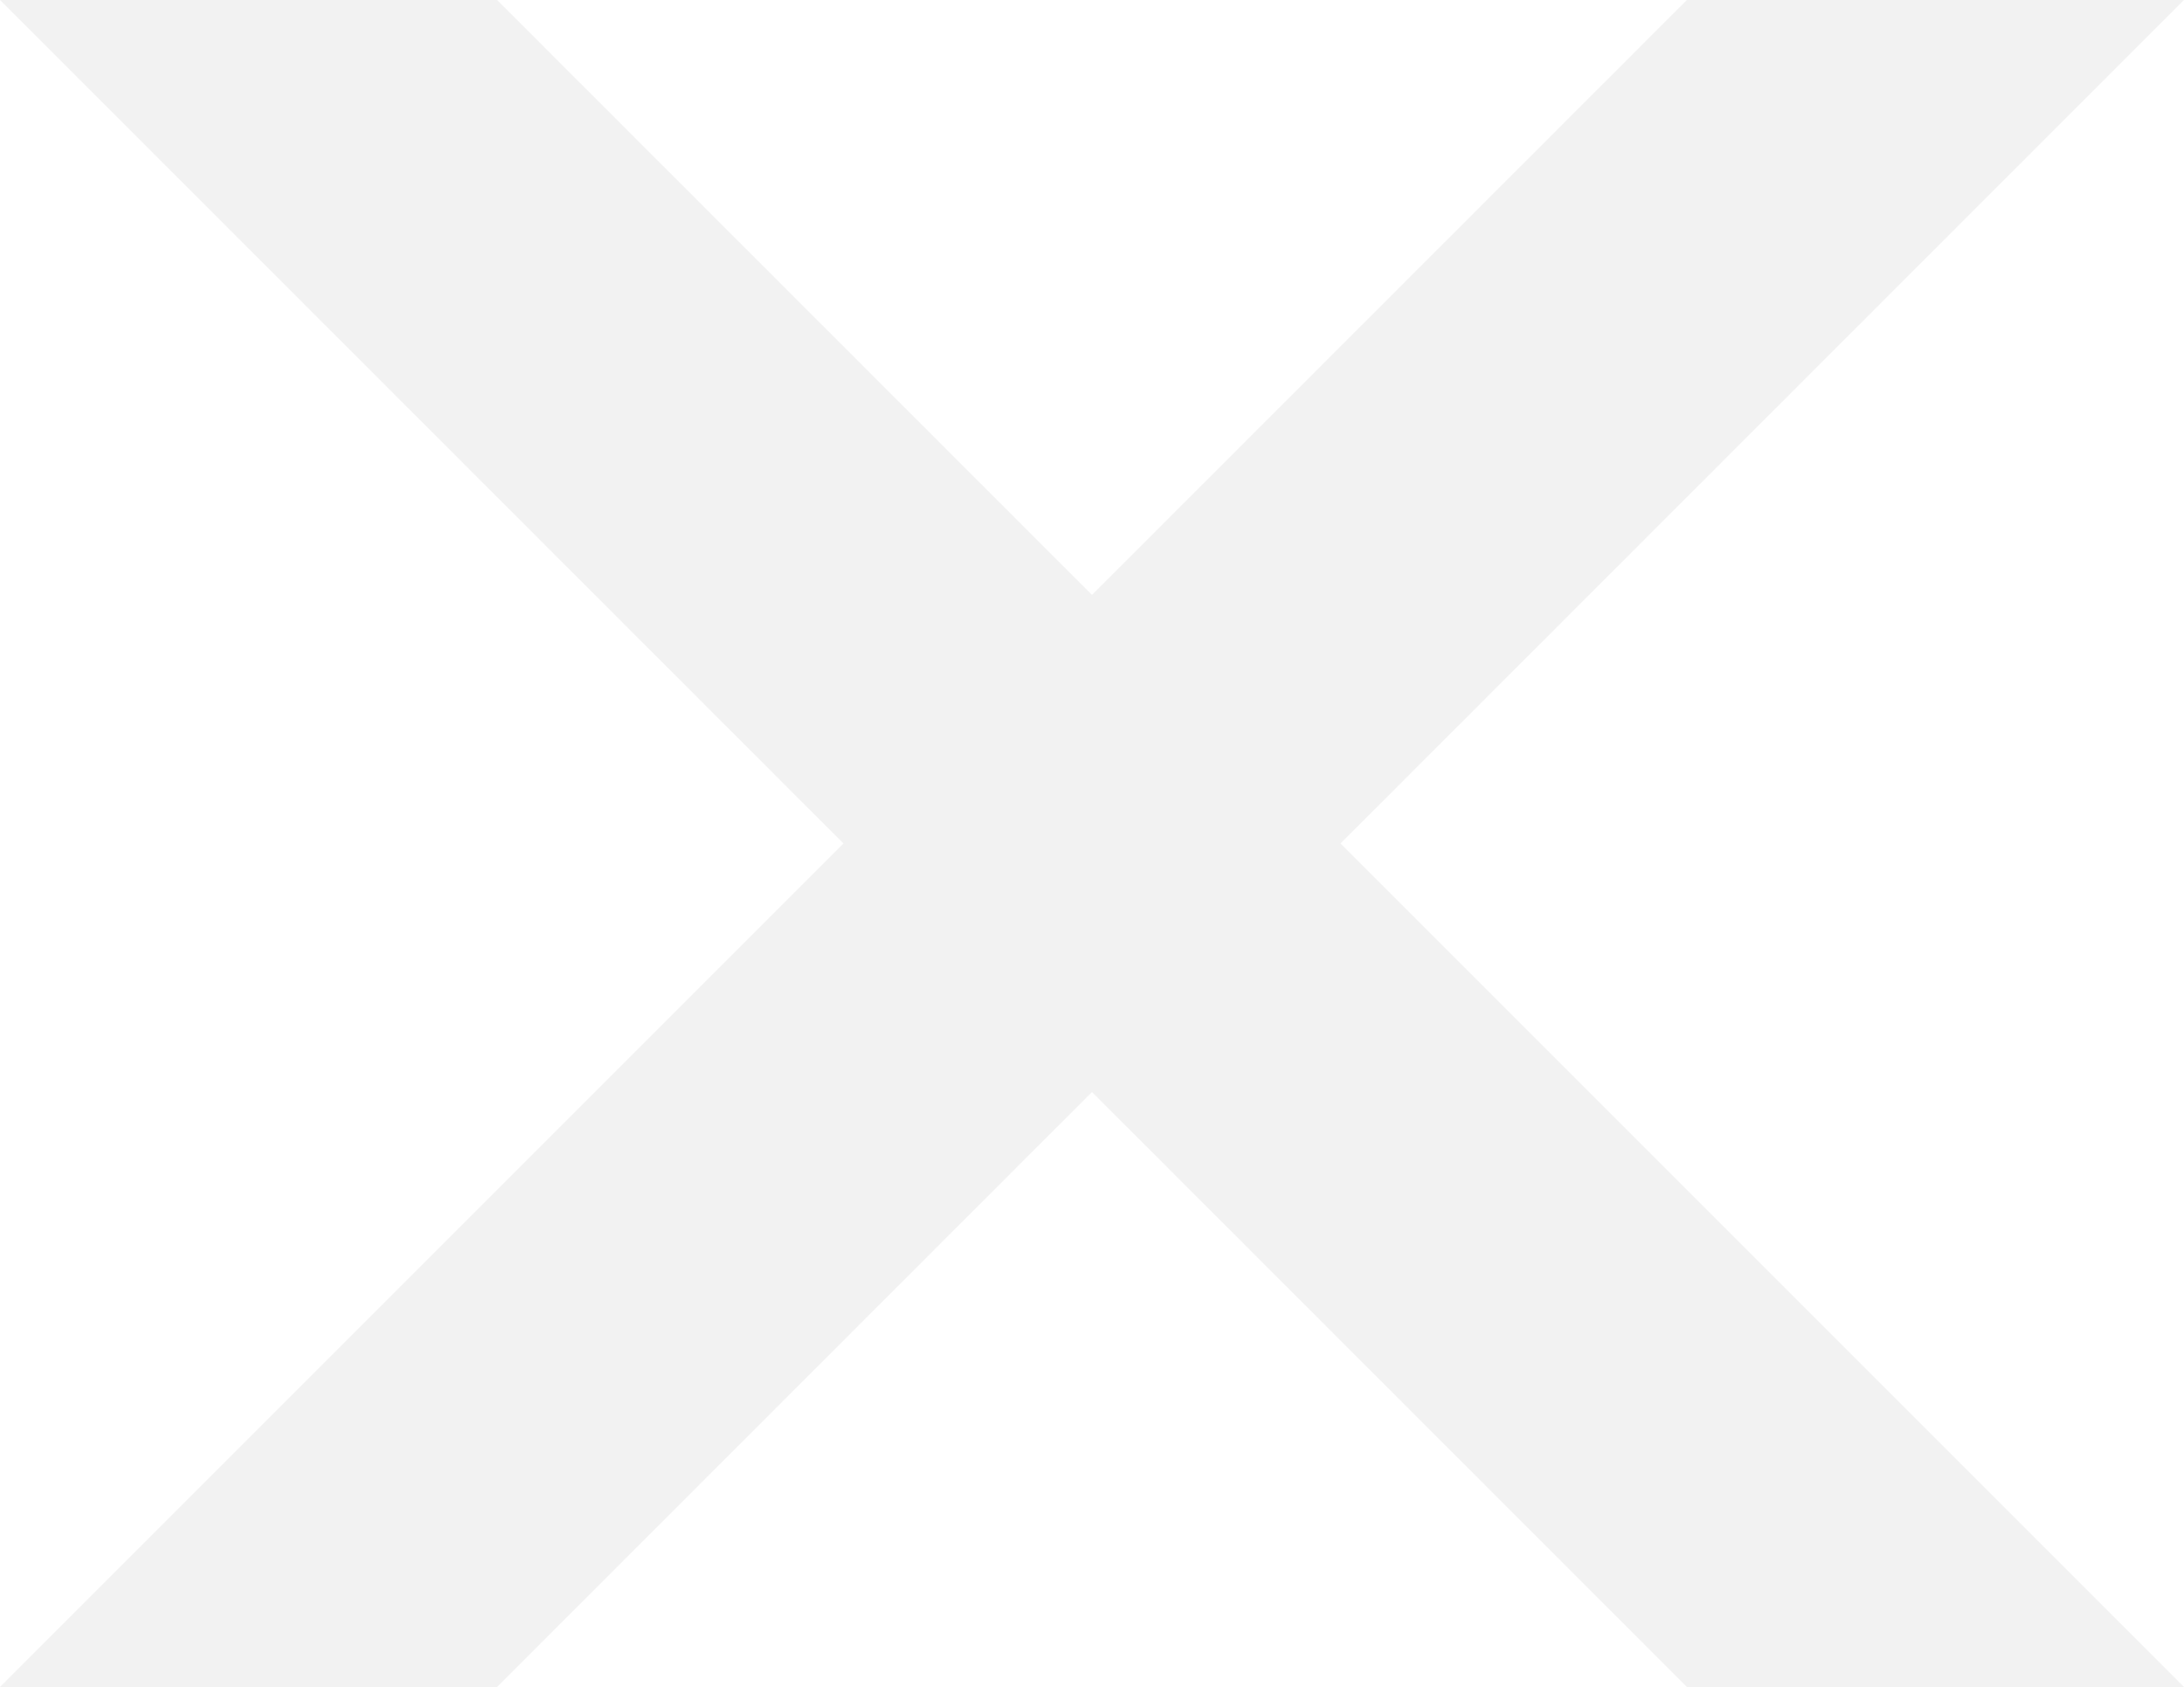
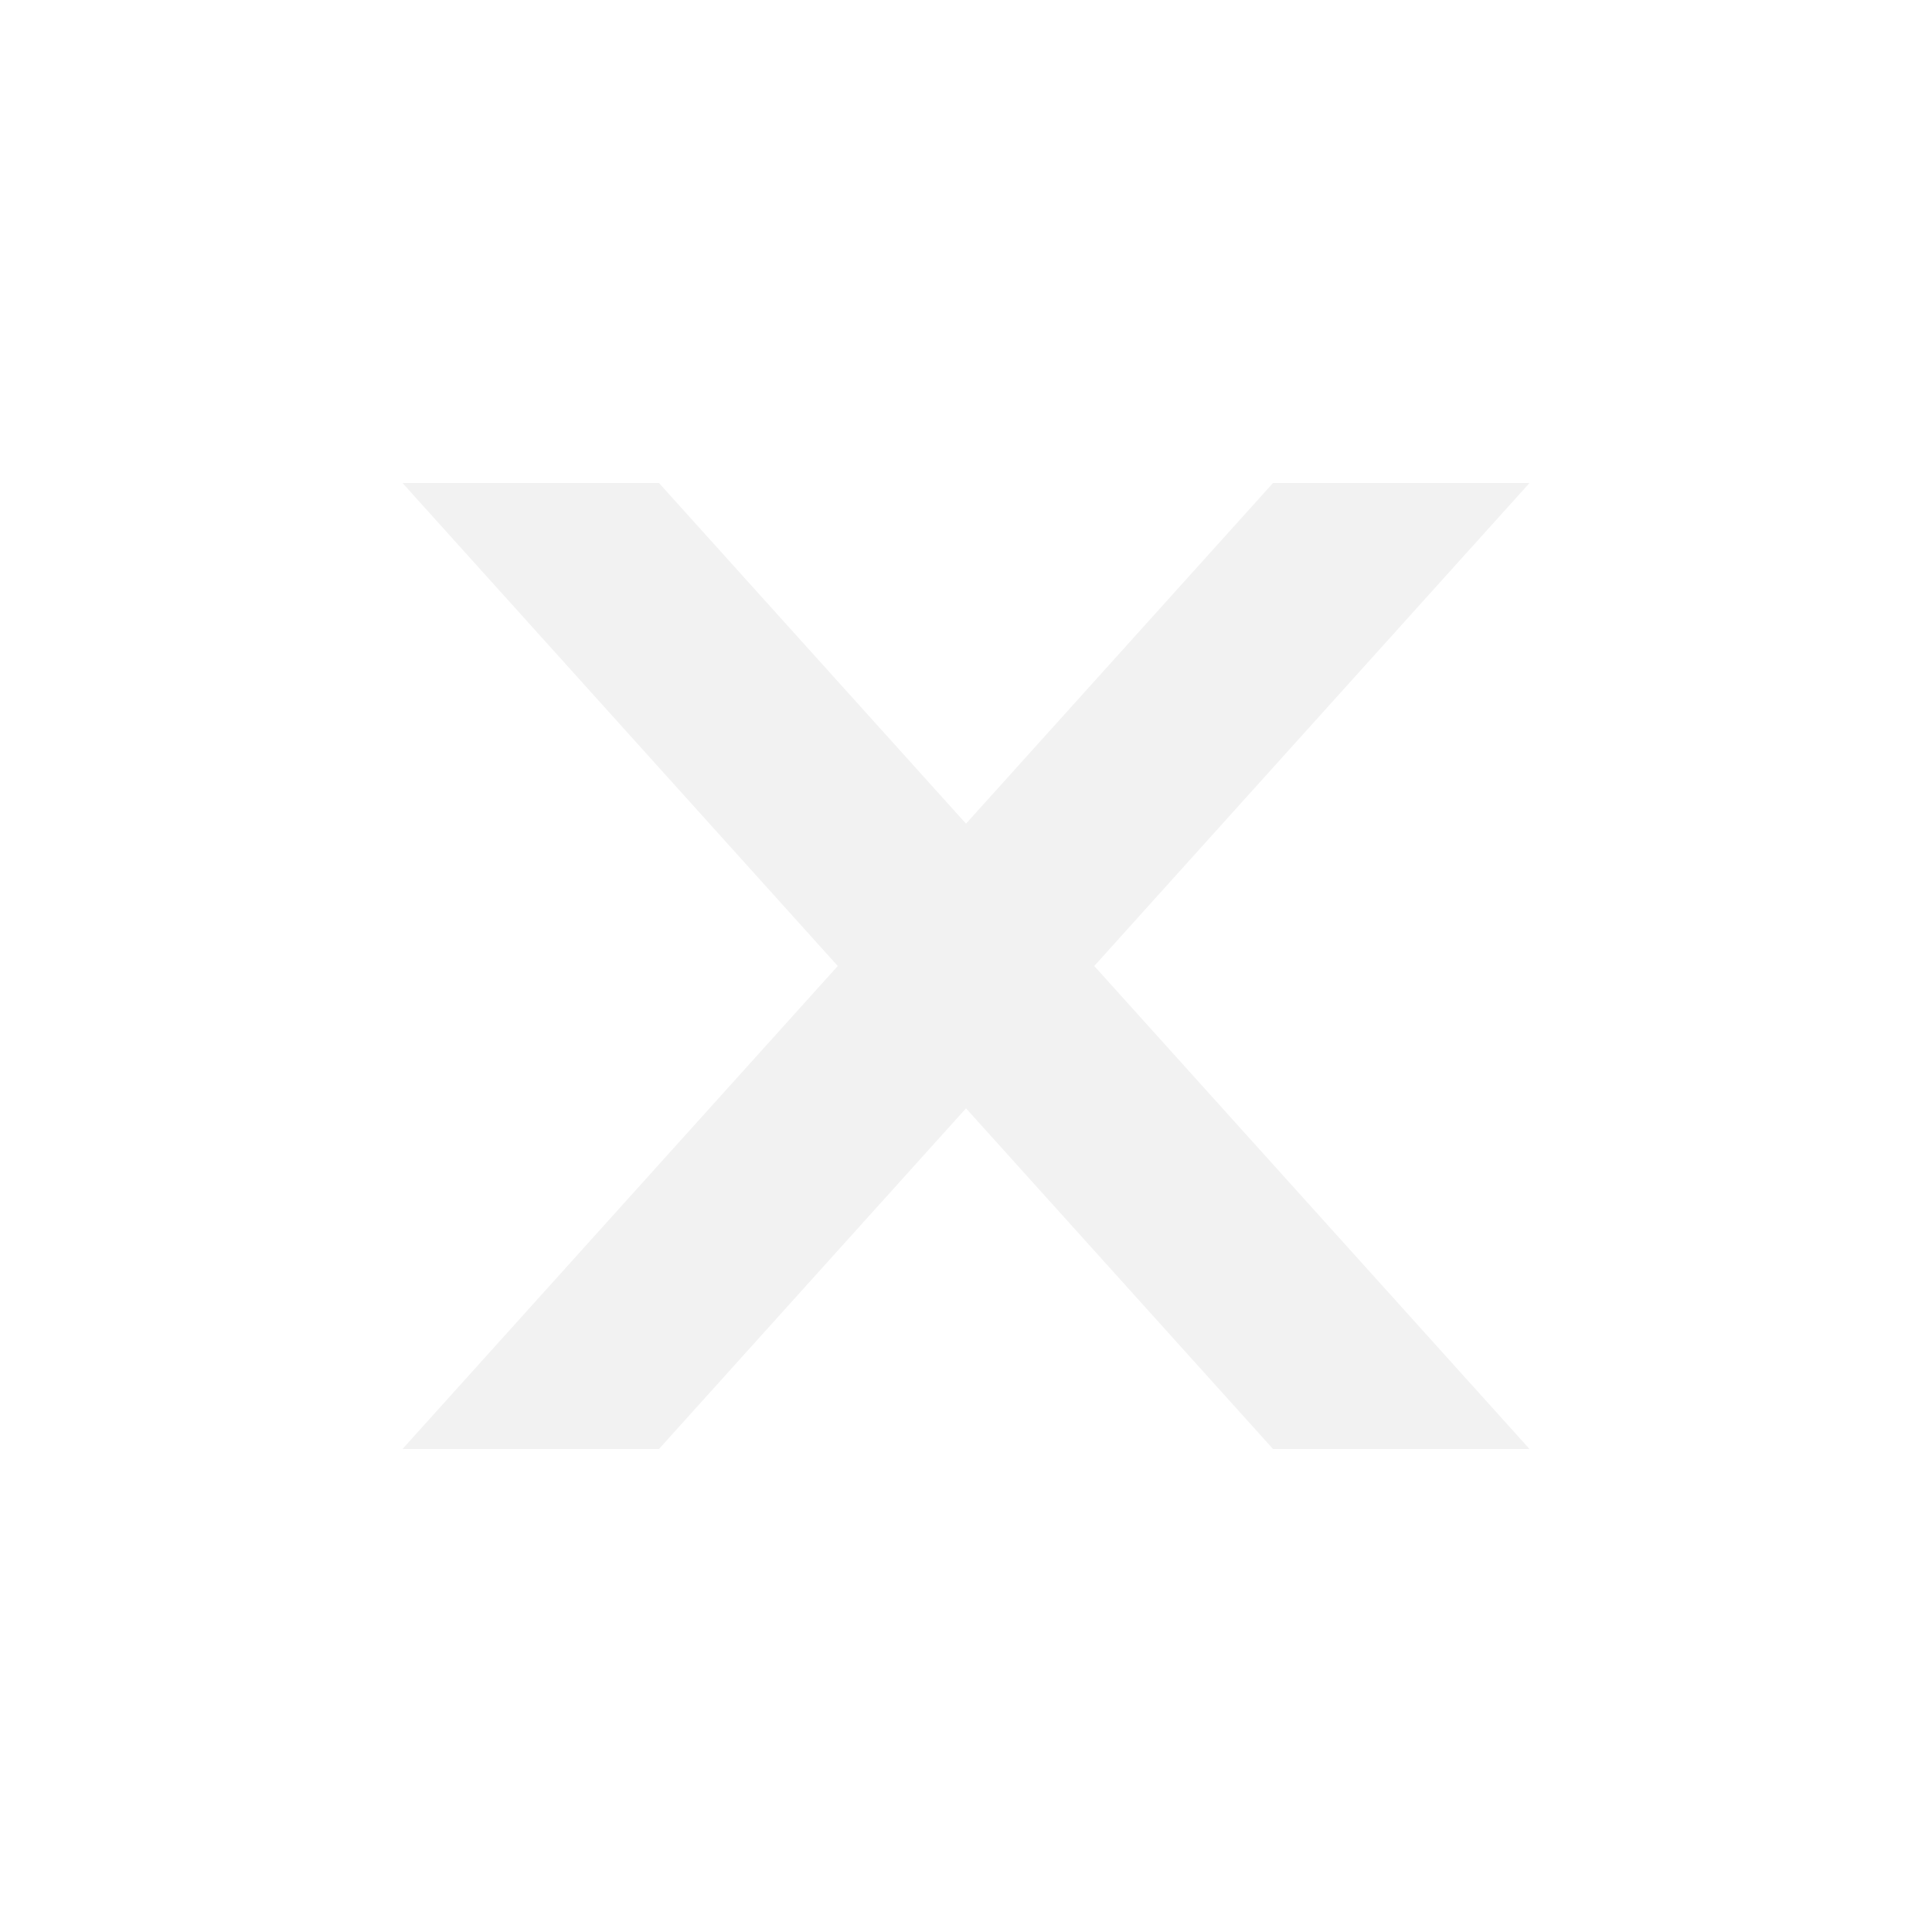
- <svg xmlns="http://www.w3.org/2000/svg" preserveAspectRatio="none" overflow="visible" style="display: block;" width="15.536" height="12" viewBox="0 0 15.536 12" fill="none">
-   <path id="Vector" d="M0 0L6 6L0 12H3.536L7.768 7.768L12 12H15.536L9.536 6L15.536 0H12L7.768 4.232L3.536 0H0Z" fill="#F2F2F2" />
+ <svg xmlns="http://www.w3.org/2000/svg" width="24" height="24" viewBox="0 0 24 24" fill="none">
+   <path d="M5 6L10.407 12L5 18H8.186L12 13.768L15.814 18H19L13.593 12L19 6H15.814L12 10.232L8.186 6H5Z" fill="#F2F2F2" />
</svg>
